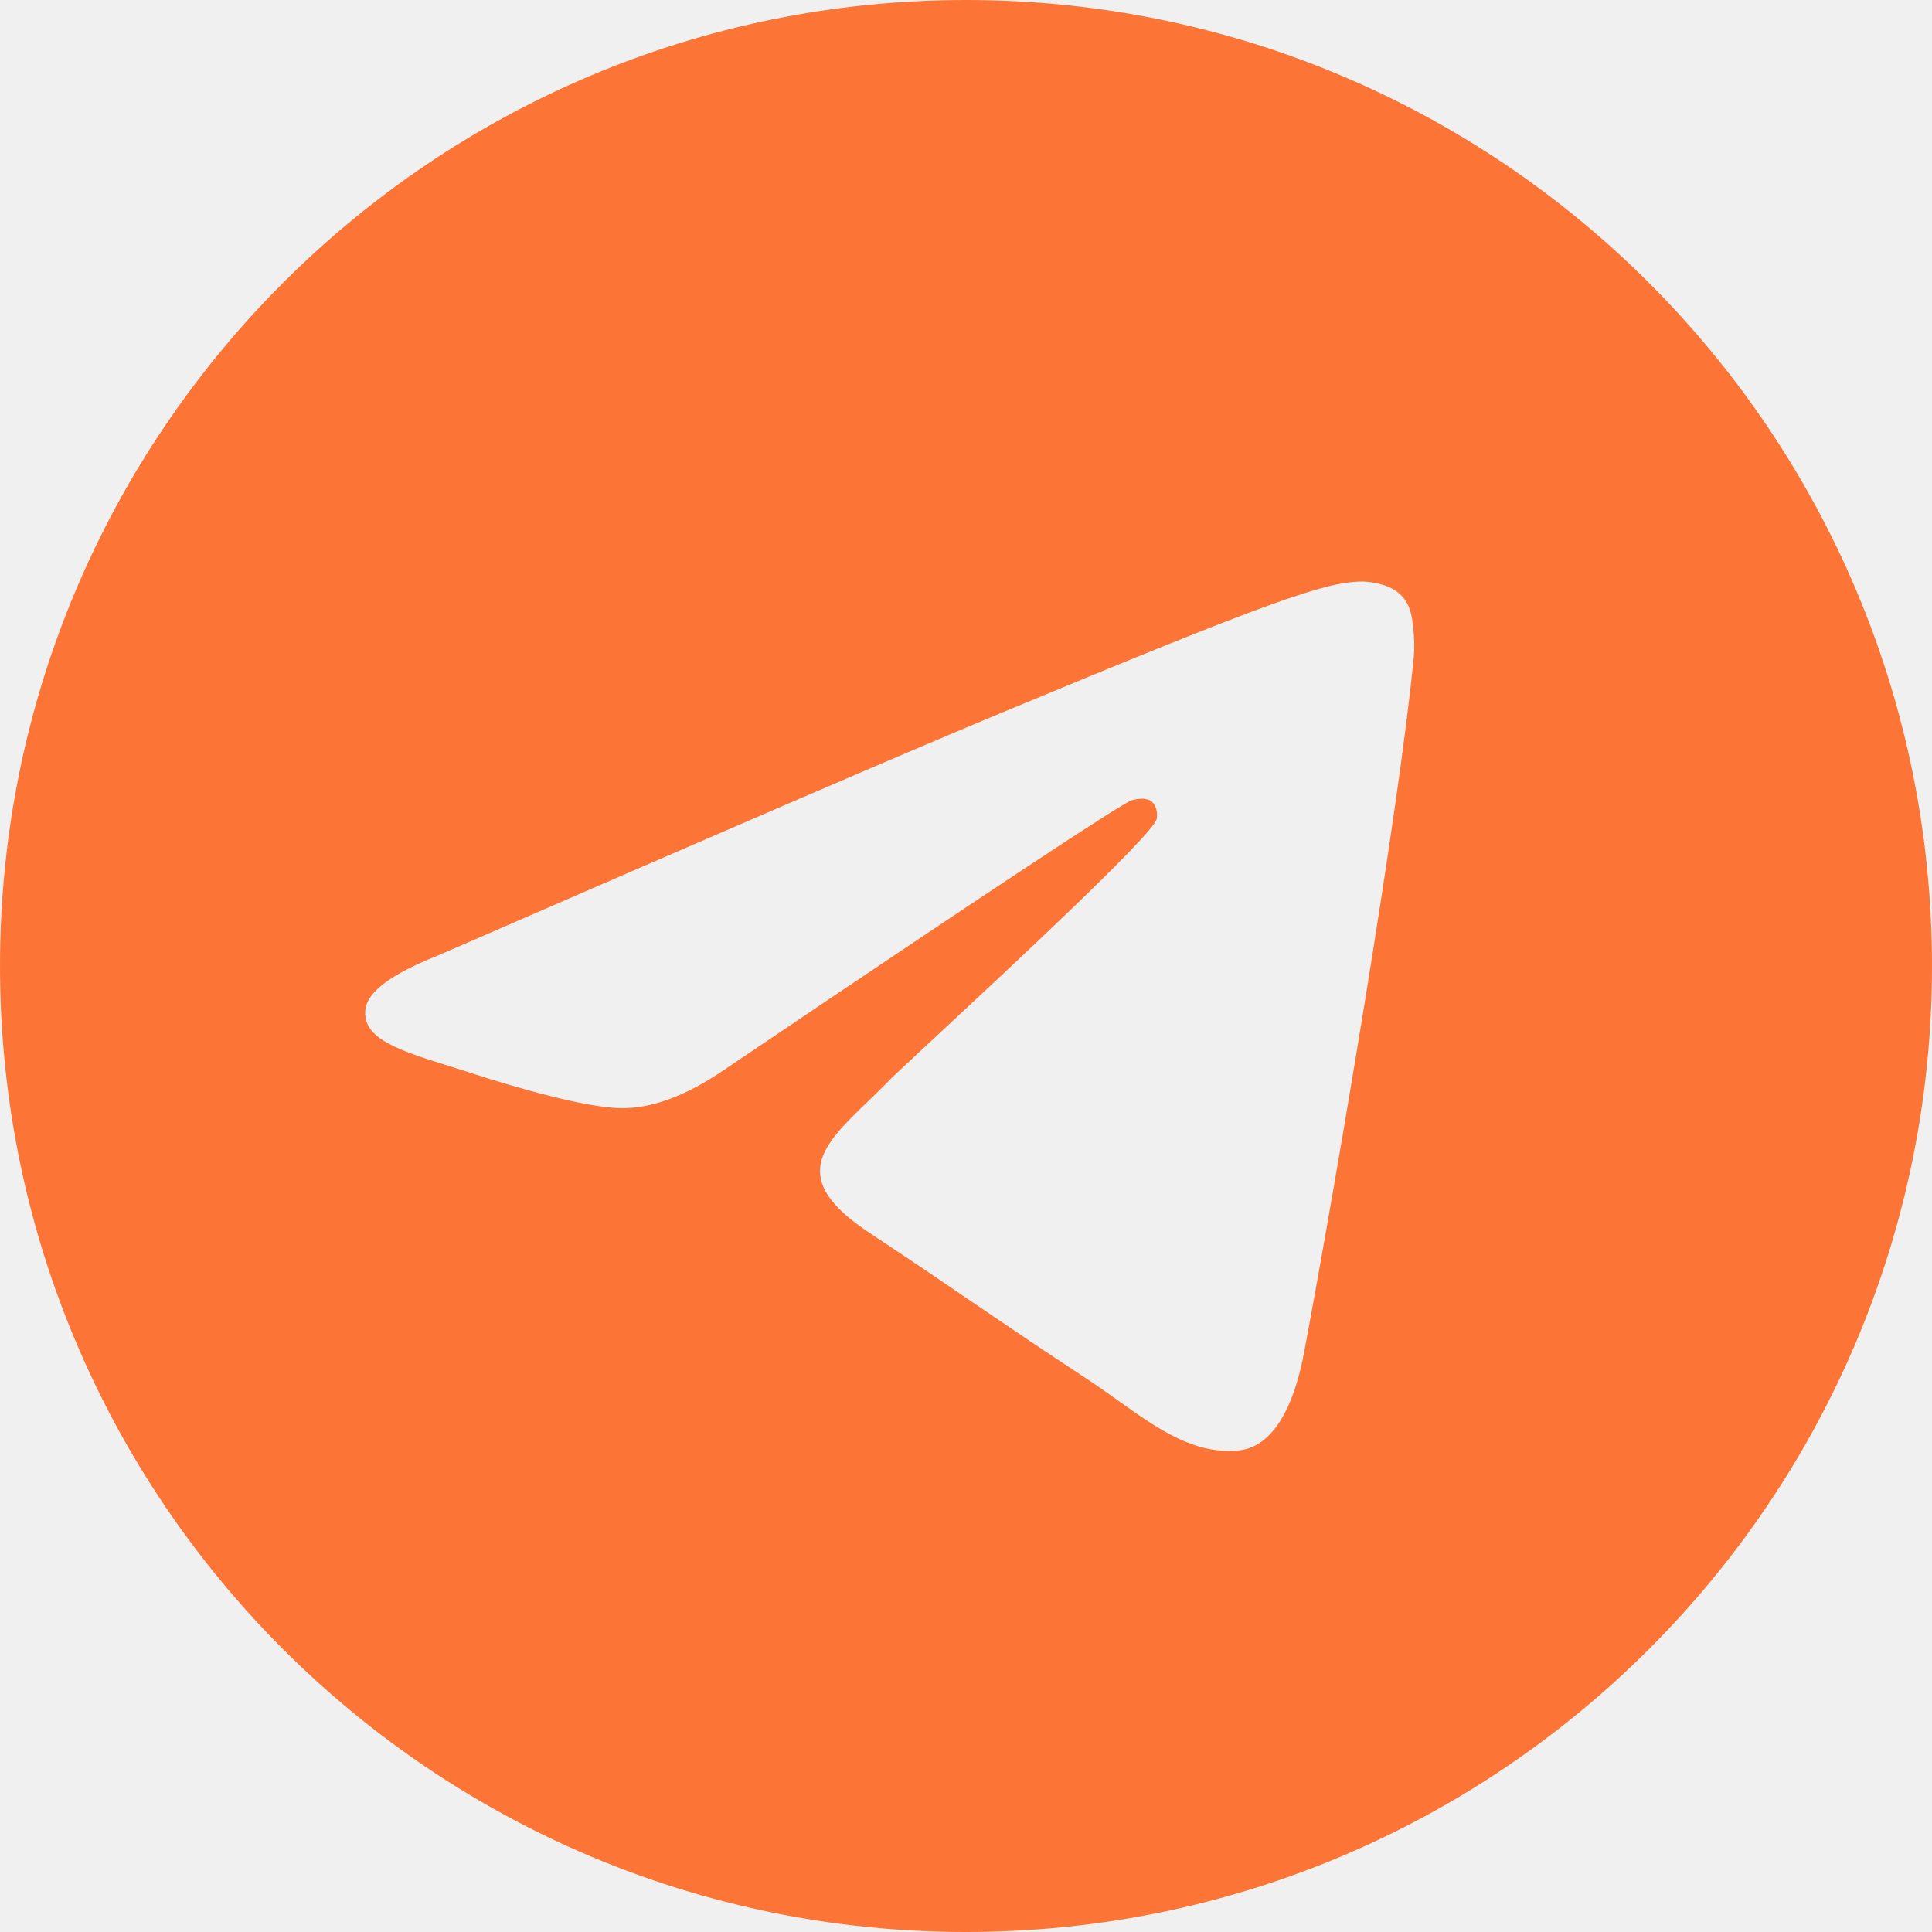
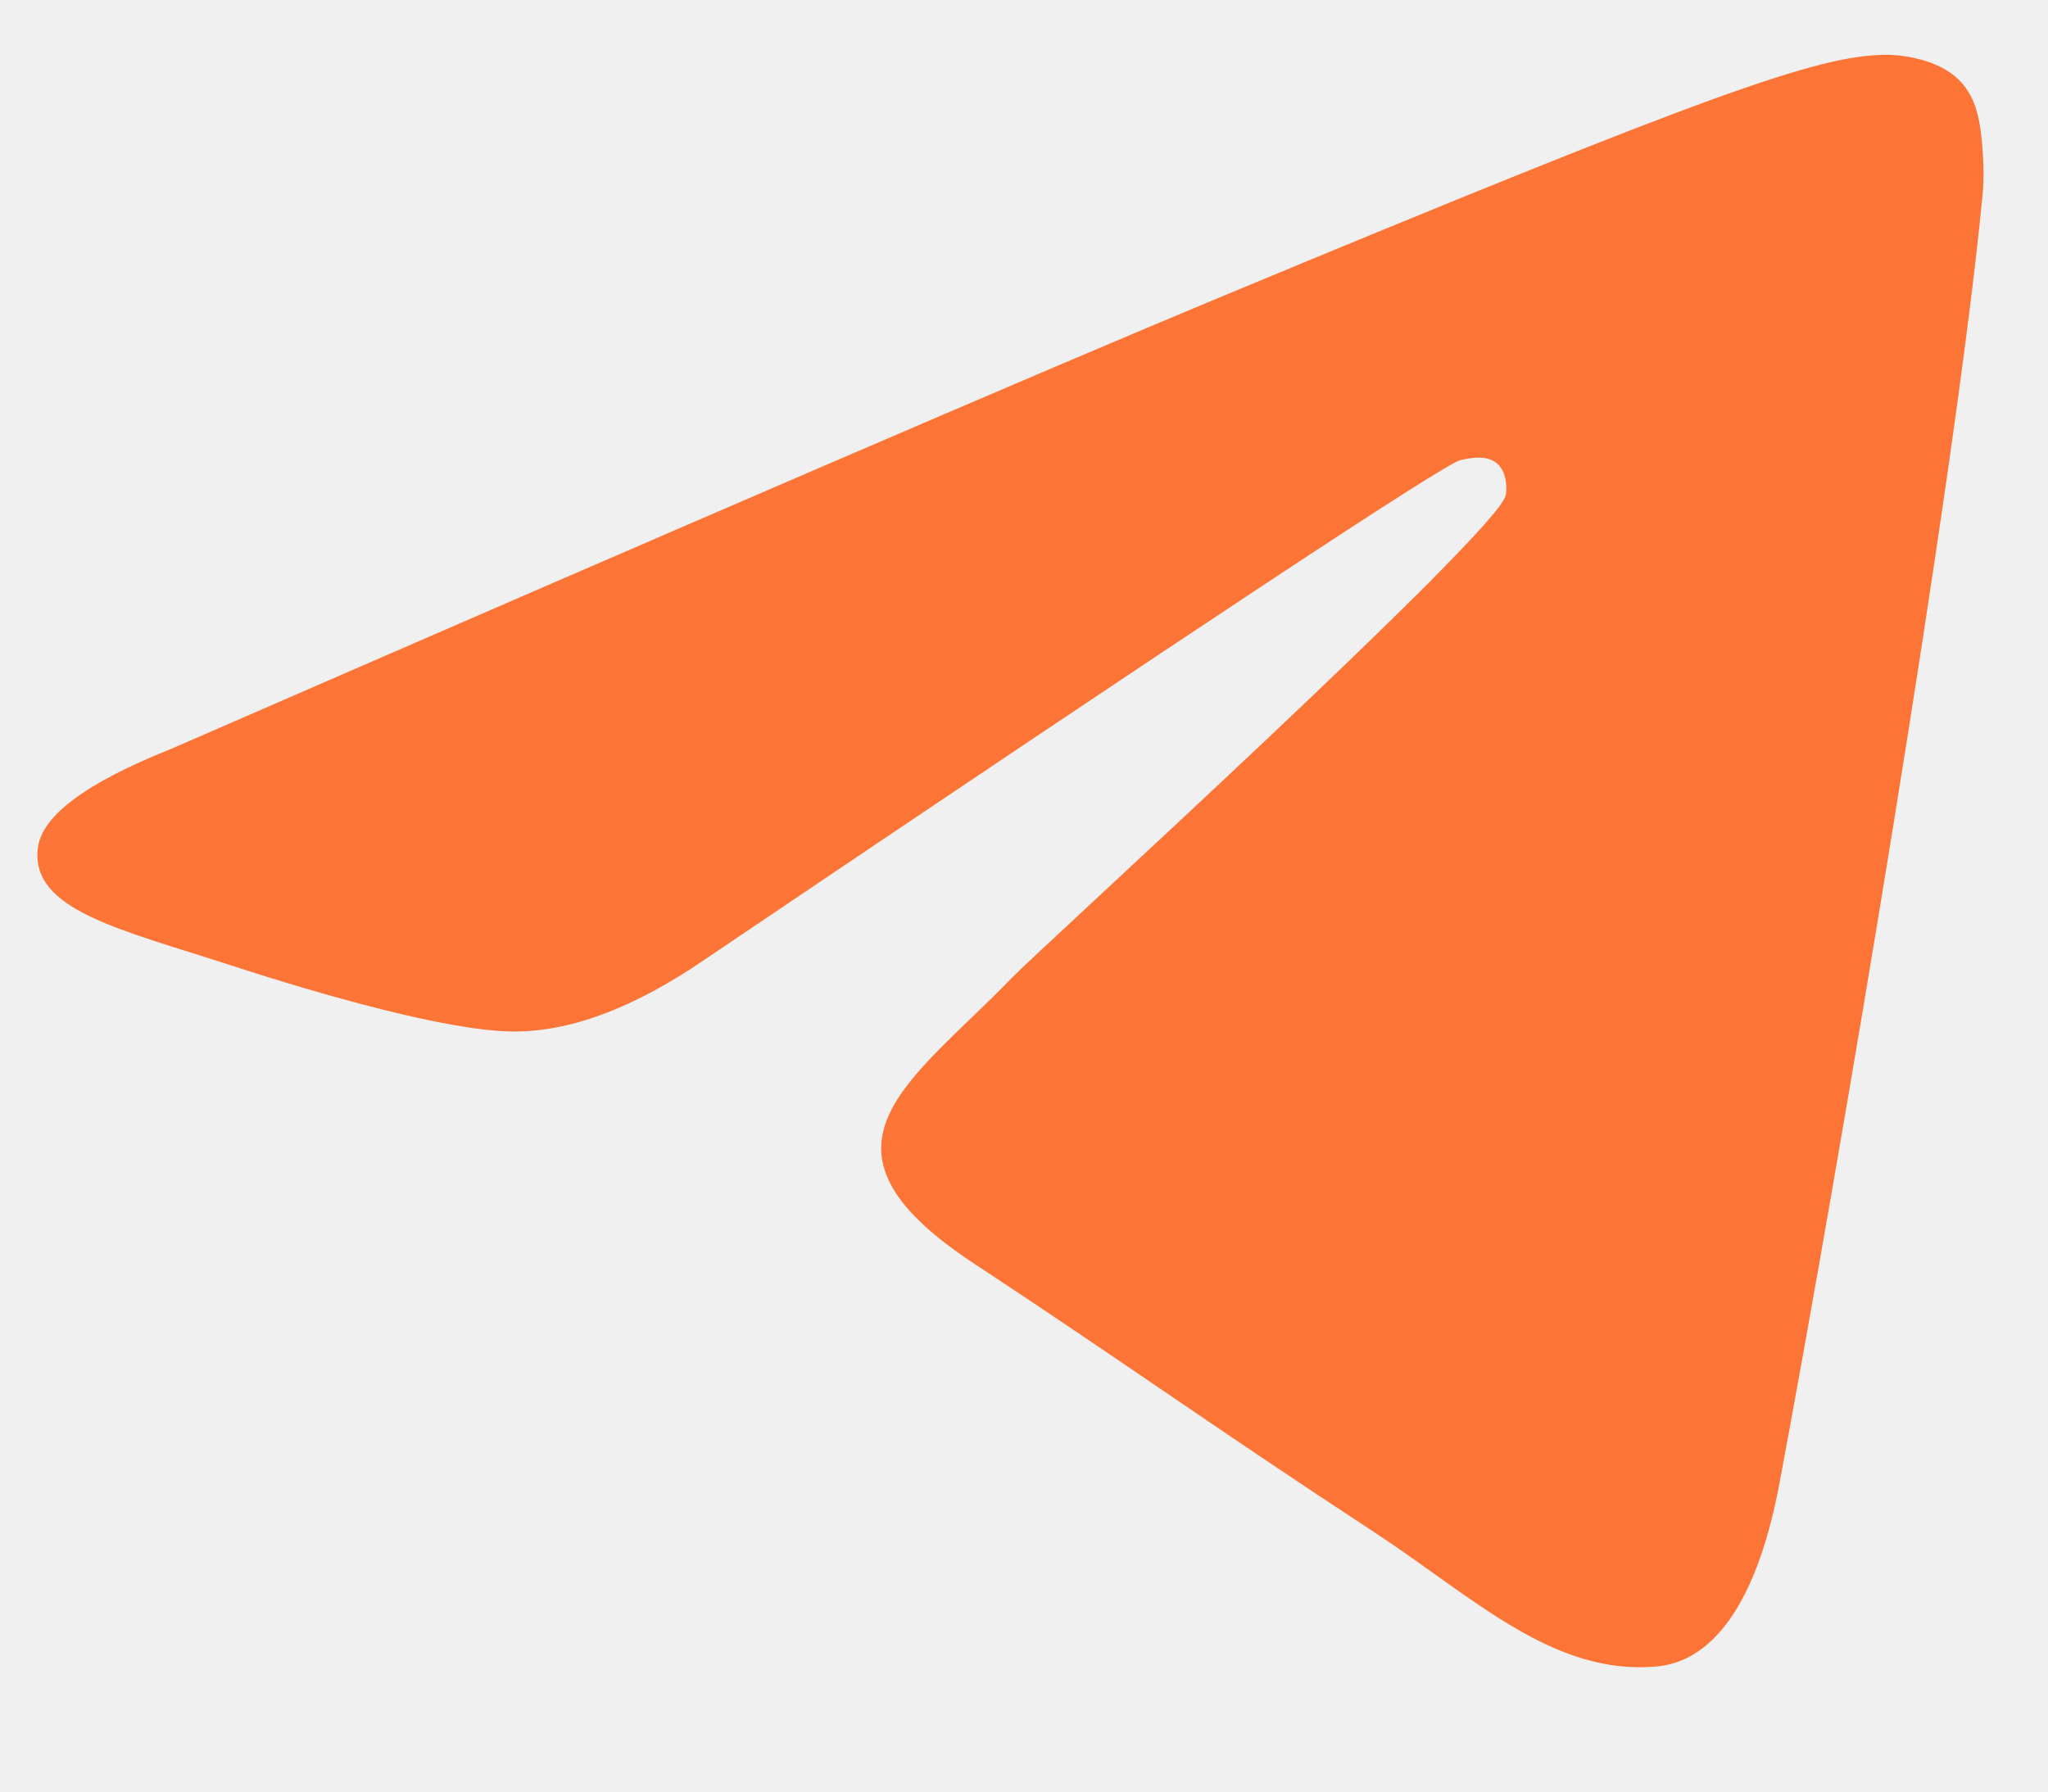
- <svg xmlns="http://www.w3.org/2000/svg" width="21" height="21" viewBox="0 0 21 21" fill="none">
-   <g clip-path="url(#clip0_1156_3557)">
-     <path fill-rule="evenodd" clip-rule="evenodd" d="M21 10.5C21 16.299 16.299 21 10.5 21C4.701 21 0 16.299 0 10.5C0 4.701 4.701 0 10.5 0C16.299 0 21 4.701 21 10.5ZM10.876 7.752C9.855 8.176 7.814 9.056 4.753 10.389C4.256 10.587 3.995 10.78 3.972 10.969C3.932 11.289 4.332 11.415 4.877 11.586C4.951 11.609 5.028 11.633 5.106 11.659C5.643 11.833 6.364 12.037 6.739 12.045C7.079 12.053 7.458 11.912 7.877 11.625C10.737 9.694 12.214 8.718 12.306 8.697C12.372 8.682 12.462 8.664 12.524 8.718C12.585 8.773 12.579 8.876 12.572 8.904C12.533 9.073 10.962 10.533 10.149 11.289C9.896 11.525 9.716 11.692 9.679 11.73C9.597 11.815 9.513 11.896 9.432 11.974C8.934 12.454 8.561 12.814 9.453 13.402C9.882 13.685 10.225 13.918 10.567 14.152C10.941 14.406 11.314 14.66 11.796 14.976C11.919 15.057 12.037 15.14 12.151 15.222C12.586 15.532 12.977 15.811 13.46 15.766C13.74 15.741 14.03 15.477 14.177 14.69C14.525 12.83 15.209 8.801 15.367 7.141C15.381 6.995 15.363 6.809 15.349 6.728C15.335 6.646 15.306 6.529 15.2 6.443C15.074 6.341 14.88 6.32 14.793 6.321C14.398 6.328 13.792 6.539 10.876 7.752Z" fill="#FC7536" />
-   </g>
-   <defs>
-     <clipPath id="clip0_1156_3557">
-       <rect width="21" height="21" fill="white" />
-     </clipPath>
-   </defs>
+ <svg xmlns="http://www.w3.org/2000/svg" width="16" height="14" viewBox="0 0 16 14" fill="none">
+   <path fill-rule="evenodd" clip-rule="evenodd" d="M1.337 5.852C5.418 4.074 8.14 2.902 9.502 2.335C13.39 0.718 14.197 0.437 14.724 0.428C14.84 0.426 15.099 0.455 15.267 0.591C15.408 0.706 15.447 0.861 15.466 0.97C15.485 1.079 15.508 1.327 15.489 1.521C15.278 3.735 14.367 9.107 13.903 11.586C13.707 12.636 13.32 12.987 12.946 13.022C12.133 13.097 11.516 12.484 10.729 11.968C9.496 11.161 8.8 10.658 7.604 9.87C6.222 8.959 7.118 8.458 7.906 7.64C8.112 7.426 11.694 4.168 11.763 3.872C11.772 3.835 11.78 3.697 11.698 3.624C11.616 3.552 11.495 3.577 11.408 3.596C11.285 3.624 9.316 4.925 5.503 7.5C4.944 7.883 4.438 8.07 3.985 8.06C3.485 8.05 2.523 7.778 1.809 7.545C0.932 7.26 0.235 7.11 0.296 6.626C0.327 6.374 0.674 6.116 1.337 5.852Z" fill="#FC7536" />
</svg>
